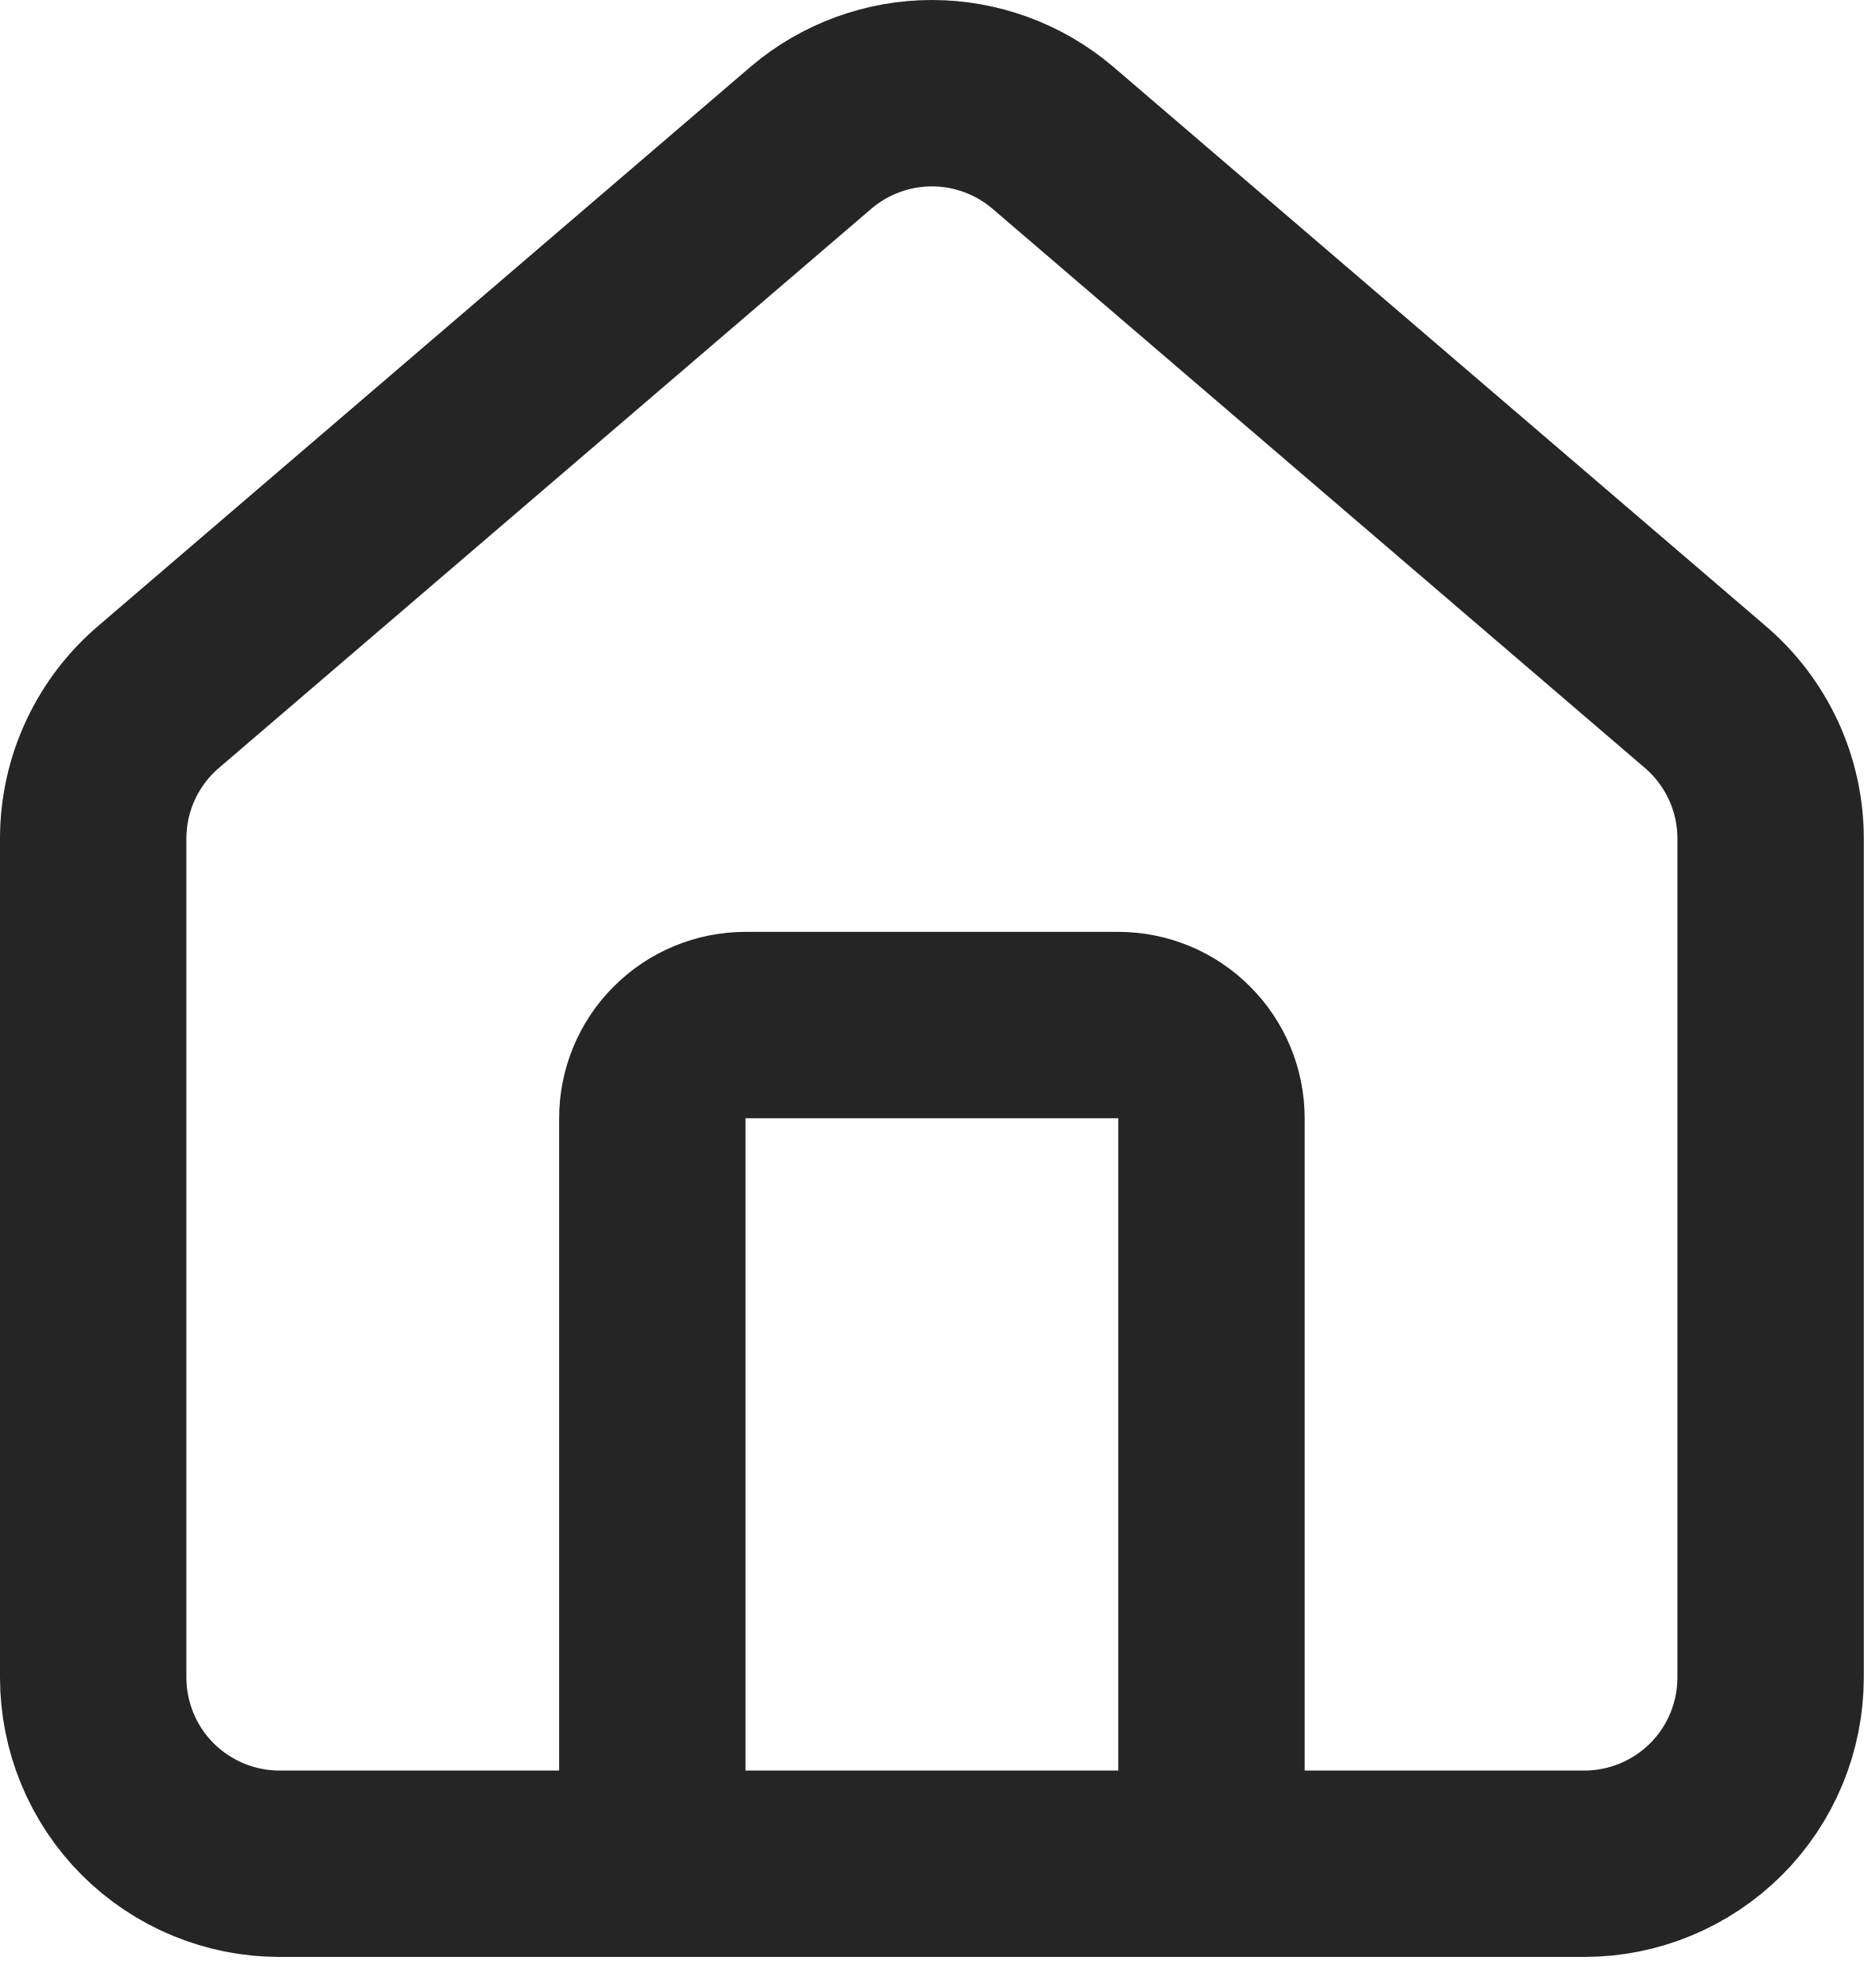
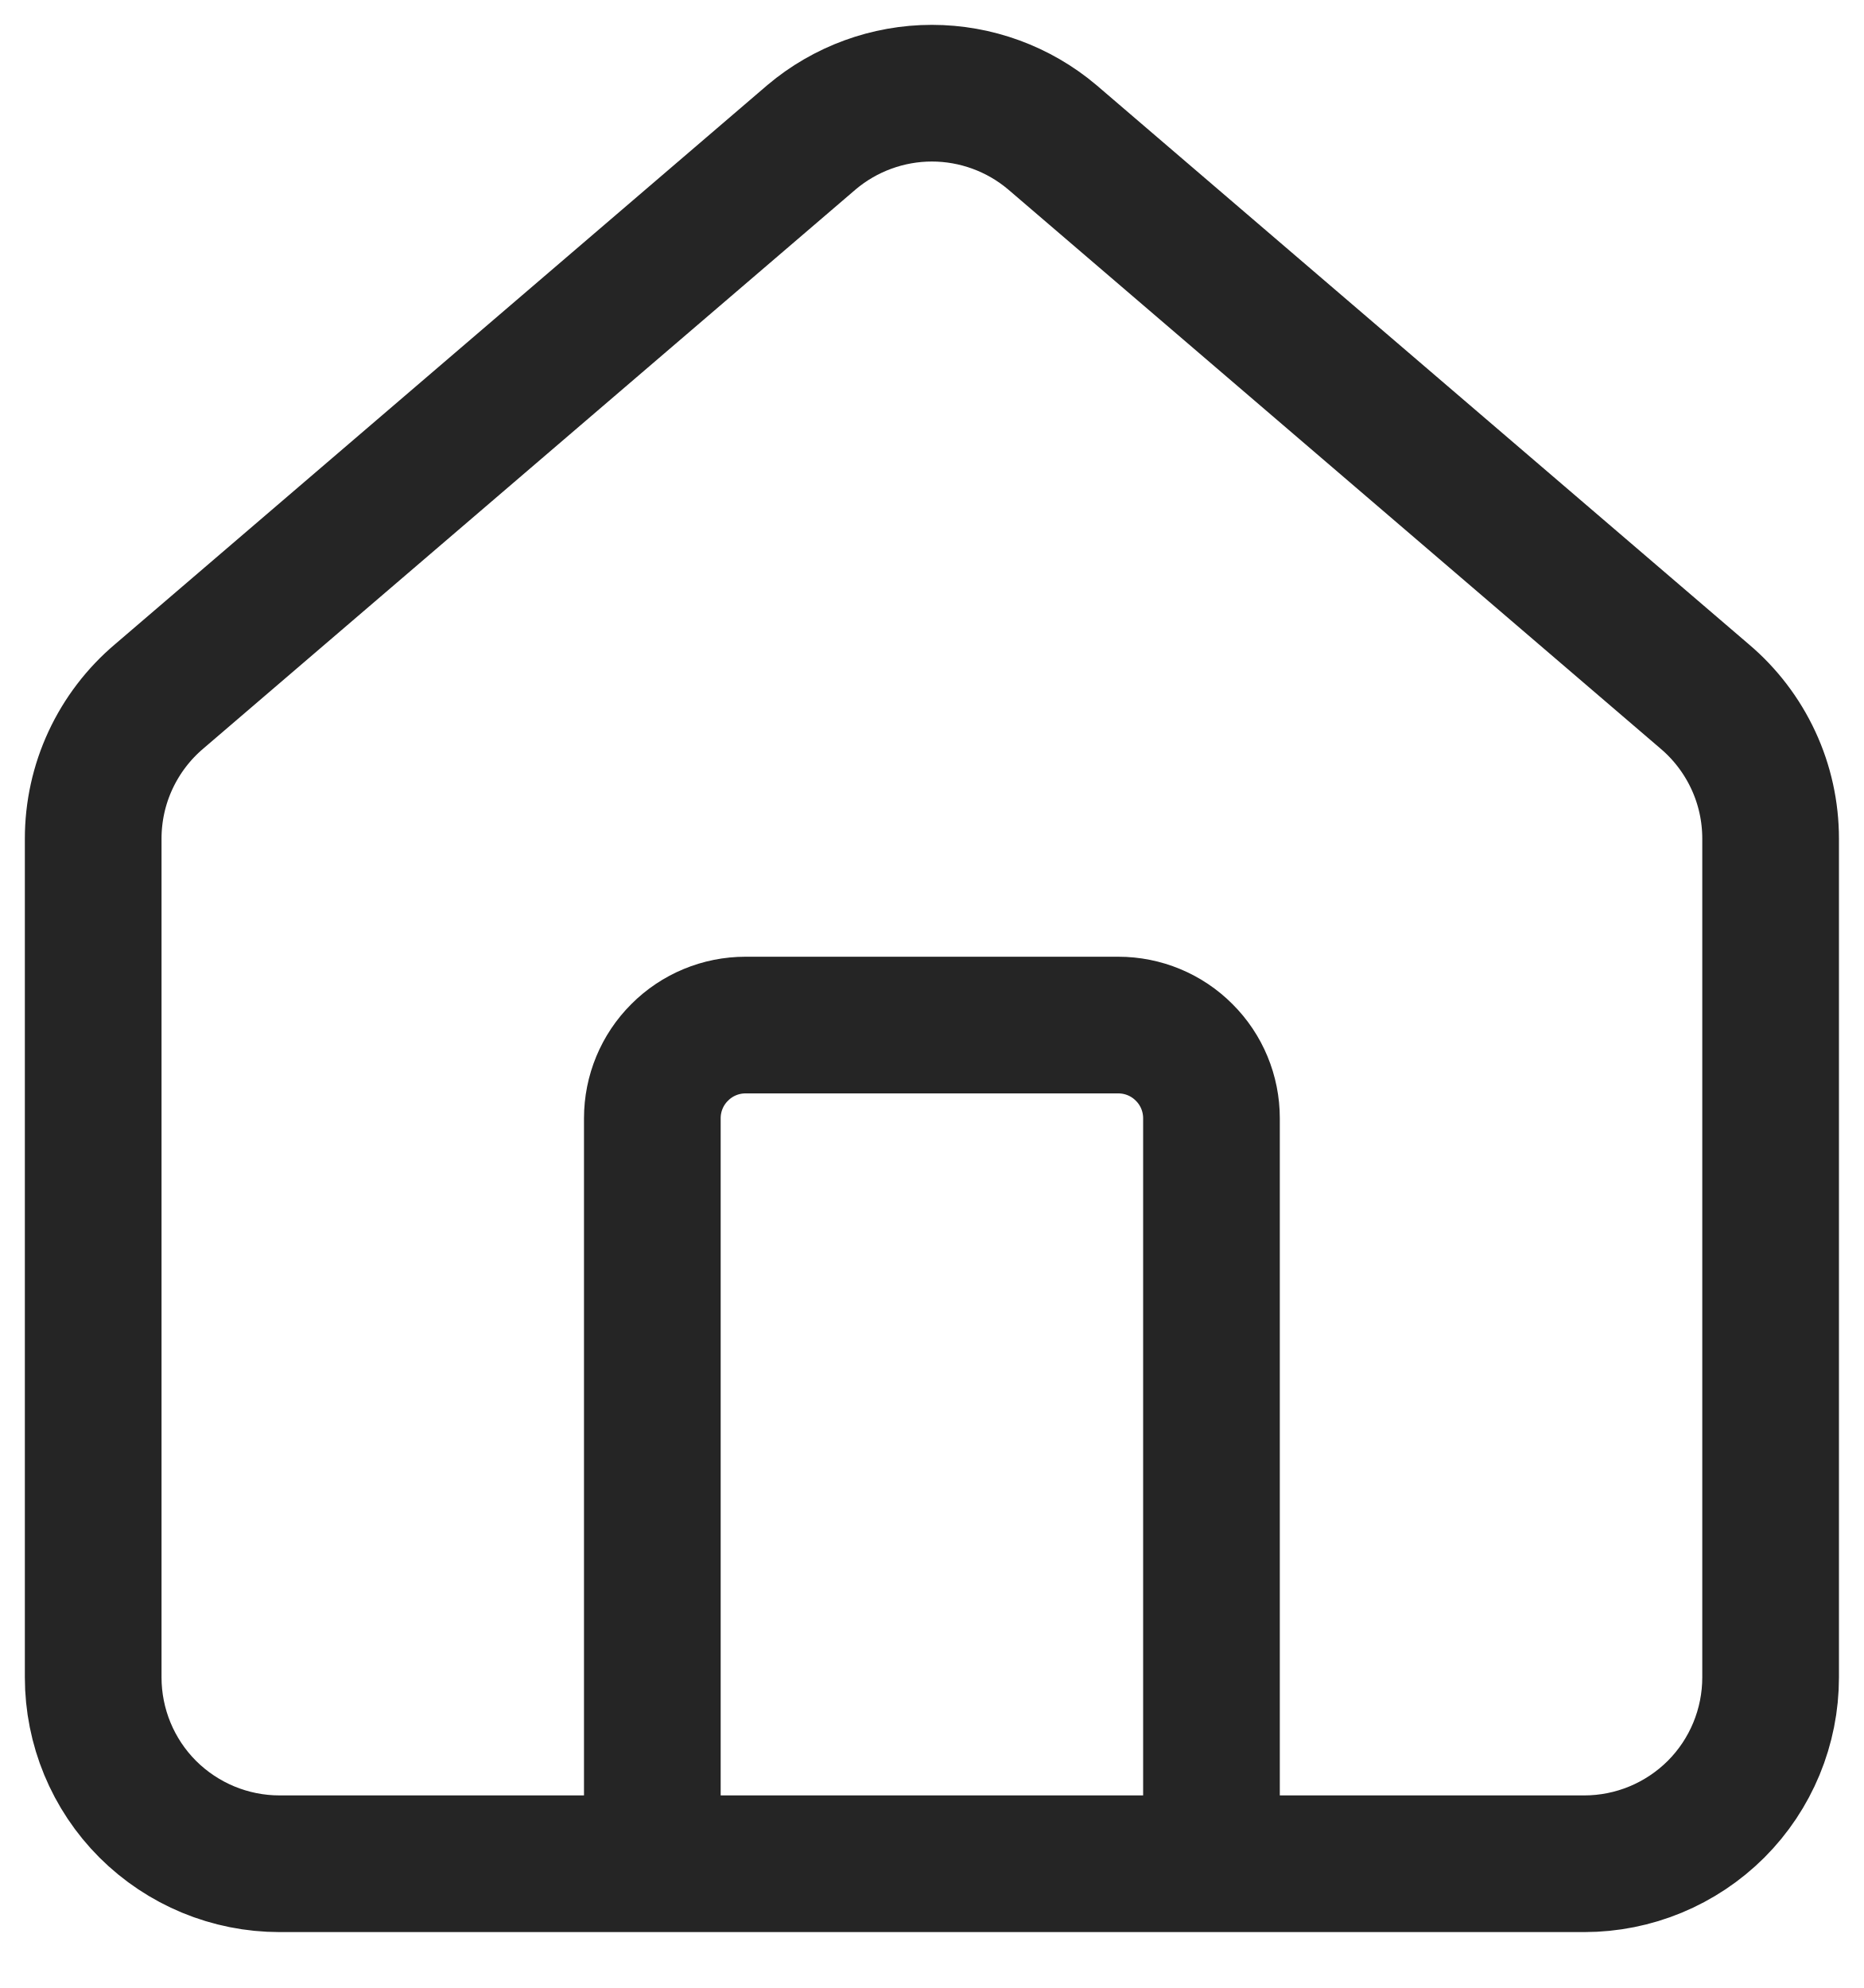
<svg xmlns="http://www.w3.org/2000/svg" width="15" height="16" viewBox="0 0 15 16" fill="none">
-   <path d="M9.75 15V9C9.75 8.801 9.671 8.61 9.53 8.47C9.39 8.329 9.199 8.25 9 8.25H6C5.801 8.25 5.61 8.329 5.47 8.47C5.329 8.61 5.25 8.801 5.25 9V15M0.75 6.75C0.75 6.532 0.797 6.317 0.889 6.119C0.981 5.921 1.115 5.745 1.282 5.604L6.532 1.104C6.802 0.876 7.146 0.75 7.5 0.75C7.854 0.75 8.198 0.876 8.468 1.104L13.718 5.604C13.885 5.745 14.019 5.921 14.111 6.119C14.203 6.317 14.25 6.532 14.25 6.75V13.5C14.25 13.898 14.092 14.28 13.811 14.561C13.529 14.842 13.148 15 12.75 15H2.25C1.852 15 1.471 14.842 1.189 14.561C0.908 14.28 0.75 13.898 0.75 13.5V6.75Z" stroke-width="1.5" stroke-linecap="round" stroke="#252525" />
+   <path d="M9.75 15V9C9.75 8.801 9.671 8.61 9.53 8.47C9.39 8.329 9.199 8.25 9 8.25H6C5.801 8.25 5.61 8.329 5.47 8.47C5.329 8.61 5.25 8.801 5.25 9V15M0.75 6.75C0.75 6.532 0.797 6.317 0.889 6.119C0.981 5.921 1.115 5.745 1.282 5.604L6.532 1.104C6.802 0.876 7.146 0.75 7.5 0.75C7.854 0.75 8.198 0.876 8.468 1.104L13.718 5.604C13.885 5.745 14.019 5.921 14.111 6.119C14.203 6.317 14.25 6.532 14.25 6.75V13.5C14.25 13.898 14.092 14.28 13.811 14.561C13.529 14.842 13.148 15 12.75 15H2.25C1.852 15 1.471 14.842 1.189 14.561C0.908 14.28 0.75 13.898 0.75 13.5V6.75Z" stroke-width="1.1" stroke-linecap="round" stroke="#252525" />
</svg>
